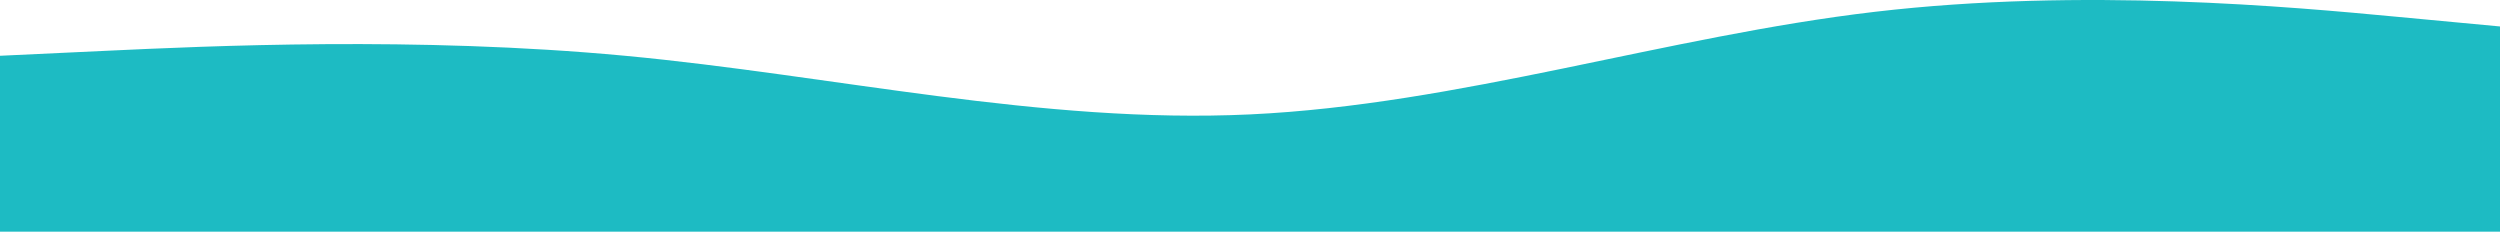
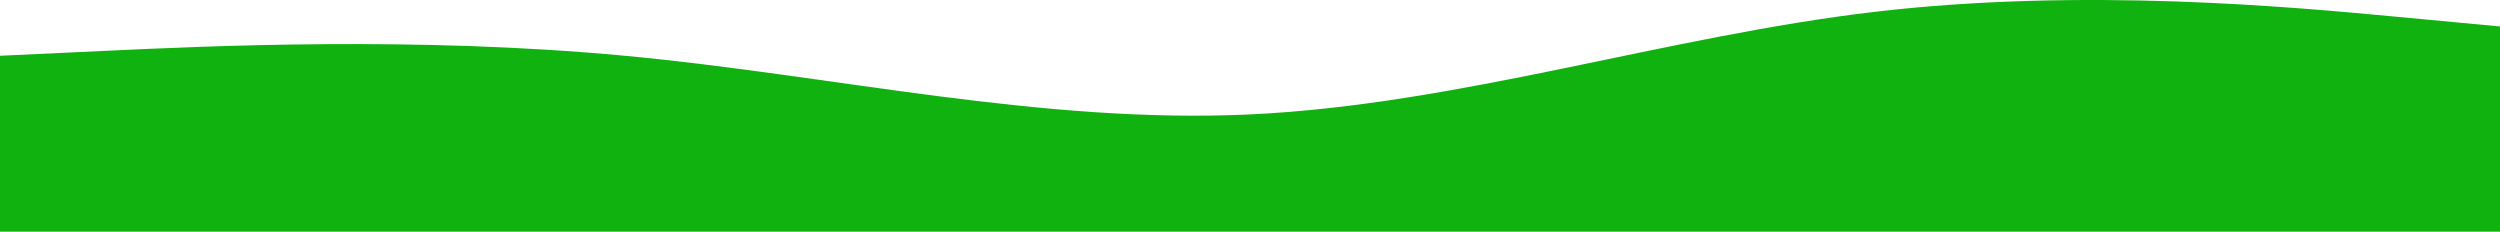
<svg xmlns="http://www.w3.org/2000/svg" width="2115" height="196" viewBox="0 0 2115 196" fill="none">
-   <path fill-rule="evenodd" clip-rule="evenodd" d="M0 47.185L88.125 43.051C176.25 38.917 352.5 30.65 528.75 47.185C705 63.72 881.25 105.057 1057.5 96.79C1233.75 88.522 1410 30.65 1586.25 9.981C1762.5 -10.688 1938.75 5.847 2026.88 14.114L2115 22.382V196H2026.88C1938.75 196 1762.5 196 1586.25 196C1410 196 1233.75 196 1057.5 196C881.25 196 705 196 528.75 196C352.5 196 176.25 196 88.125 196H0V47.185Z" fill="#1DBBC3" />
+   <path fill-rule="evenodd" clip-rule="evenodd" d="M0 47.185L88.125 43.051C176.25 38.917 352.5 30.65 528.75 47.185C705 63.72 881.25 105.057 1057.5 96.79C1233.75 88.522 1410 30.65 1586.25 9.981C1762.5 -10.688 1938.75 5.847 2026.88 14.114L2115 22.382V196H2026.88C1938.75 196 1762.5 196 1586.25 196C1410 196 1233.75 196 1057.5 196C881.25 196 705 196 528.75 196C352.5 196 176.25 196 88.125 196H0V47.185Z" fill="#10b210" />
</svg>
